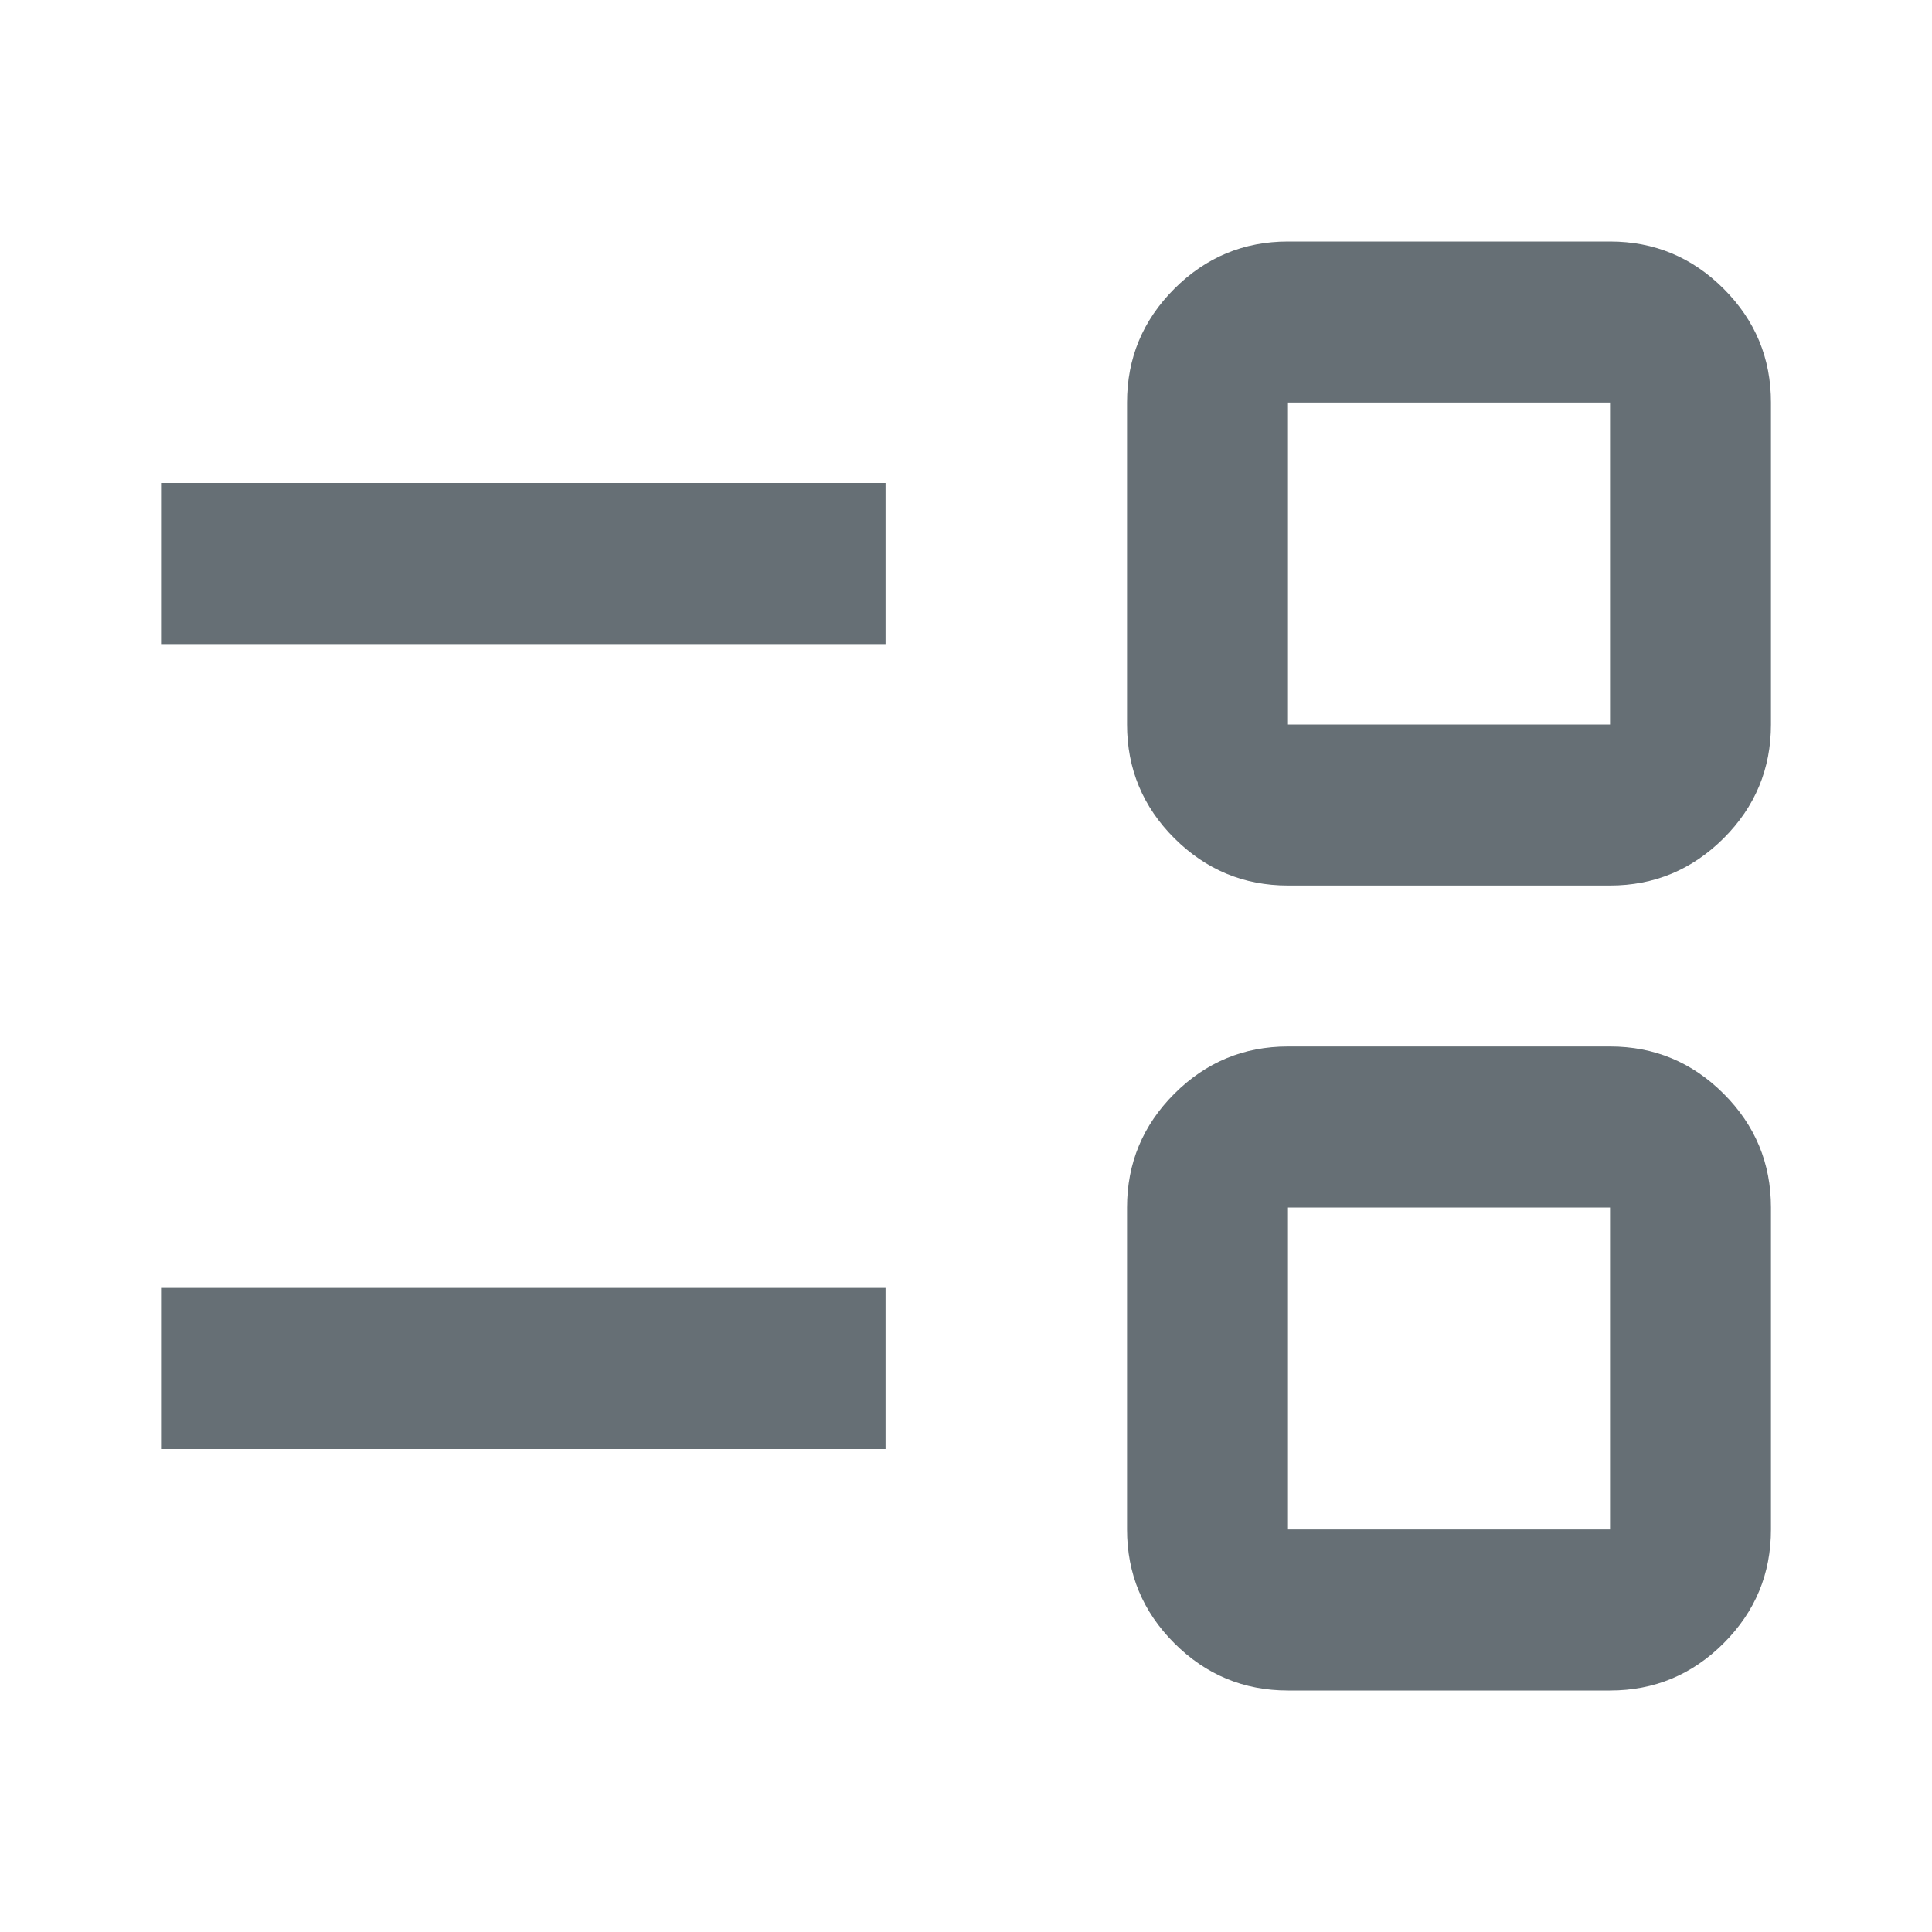
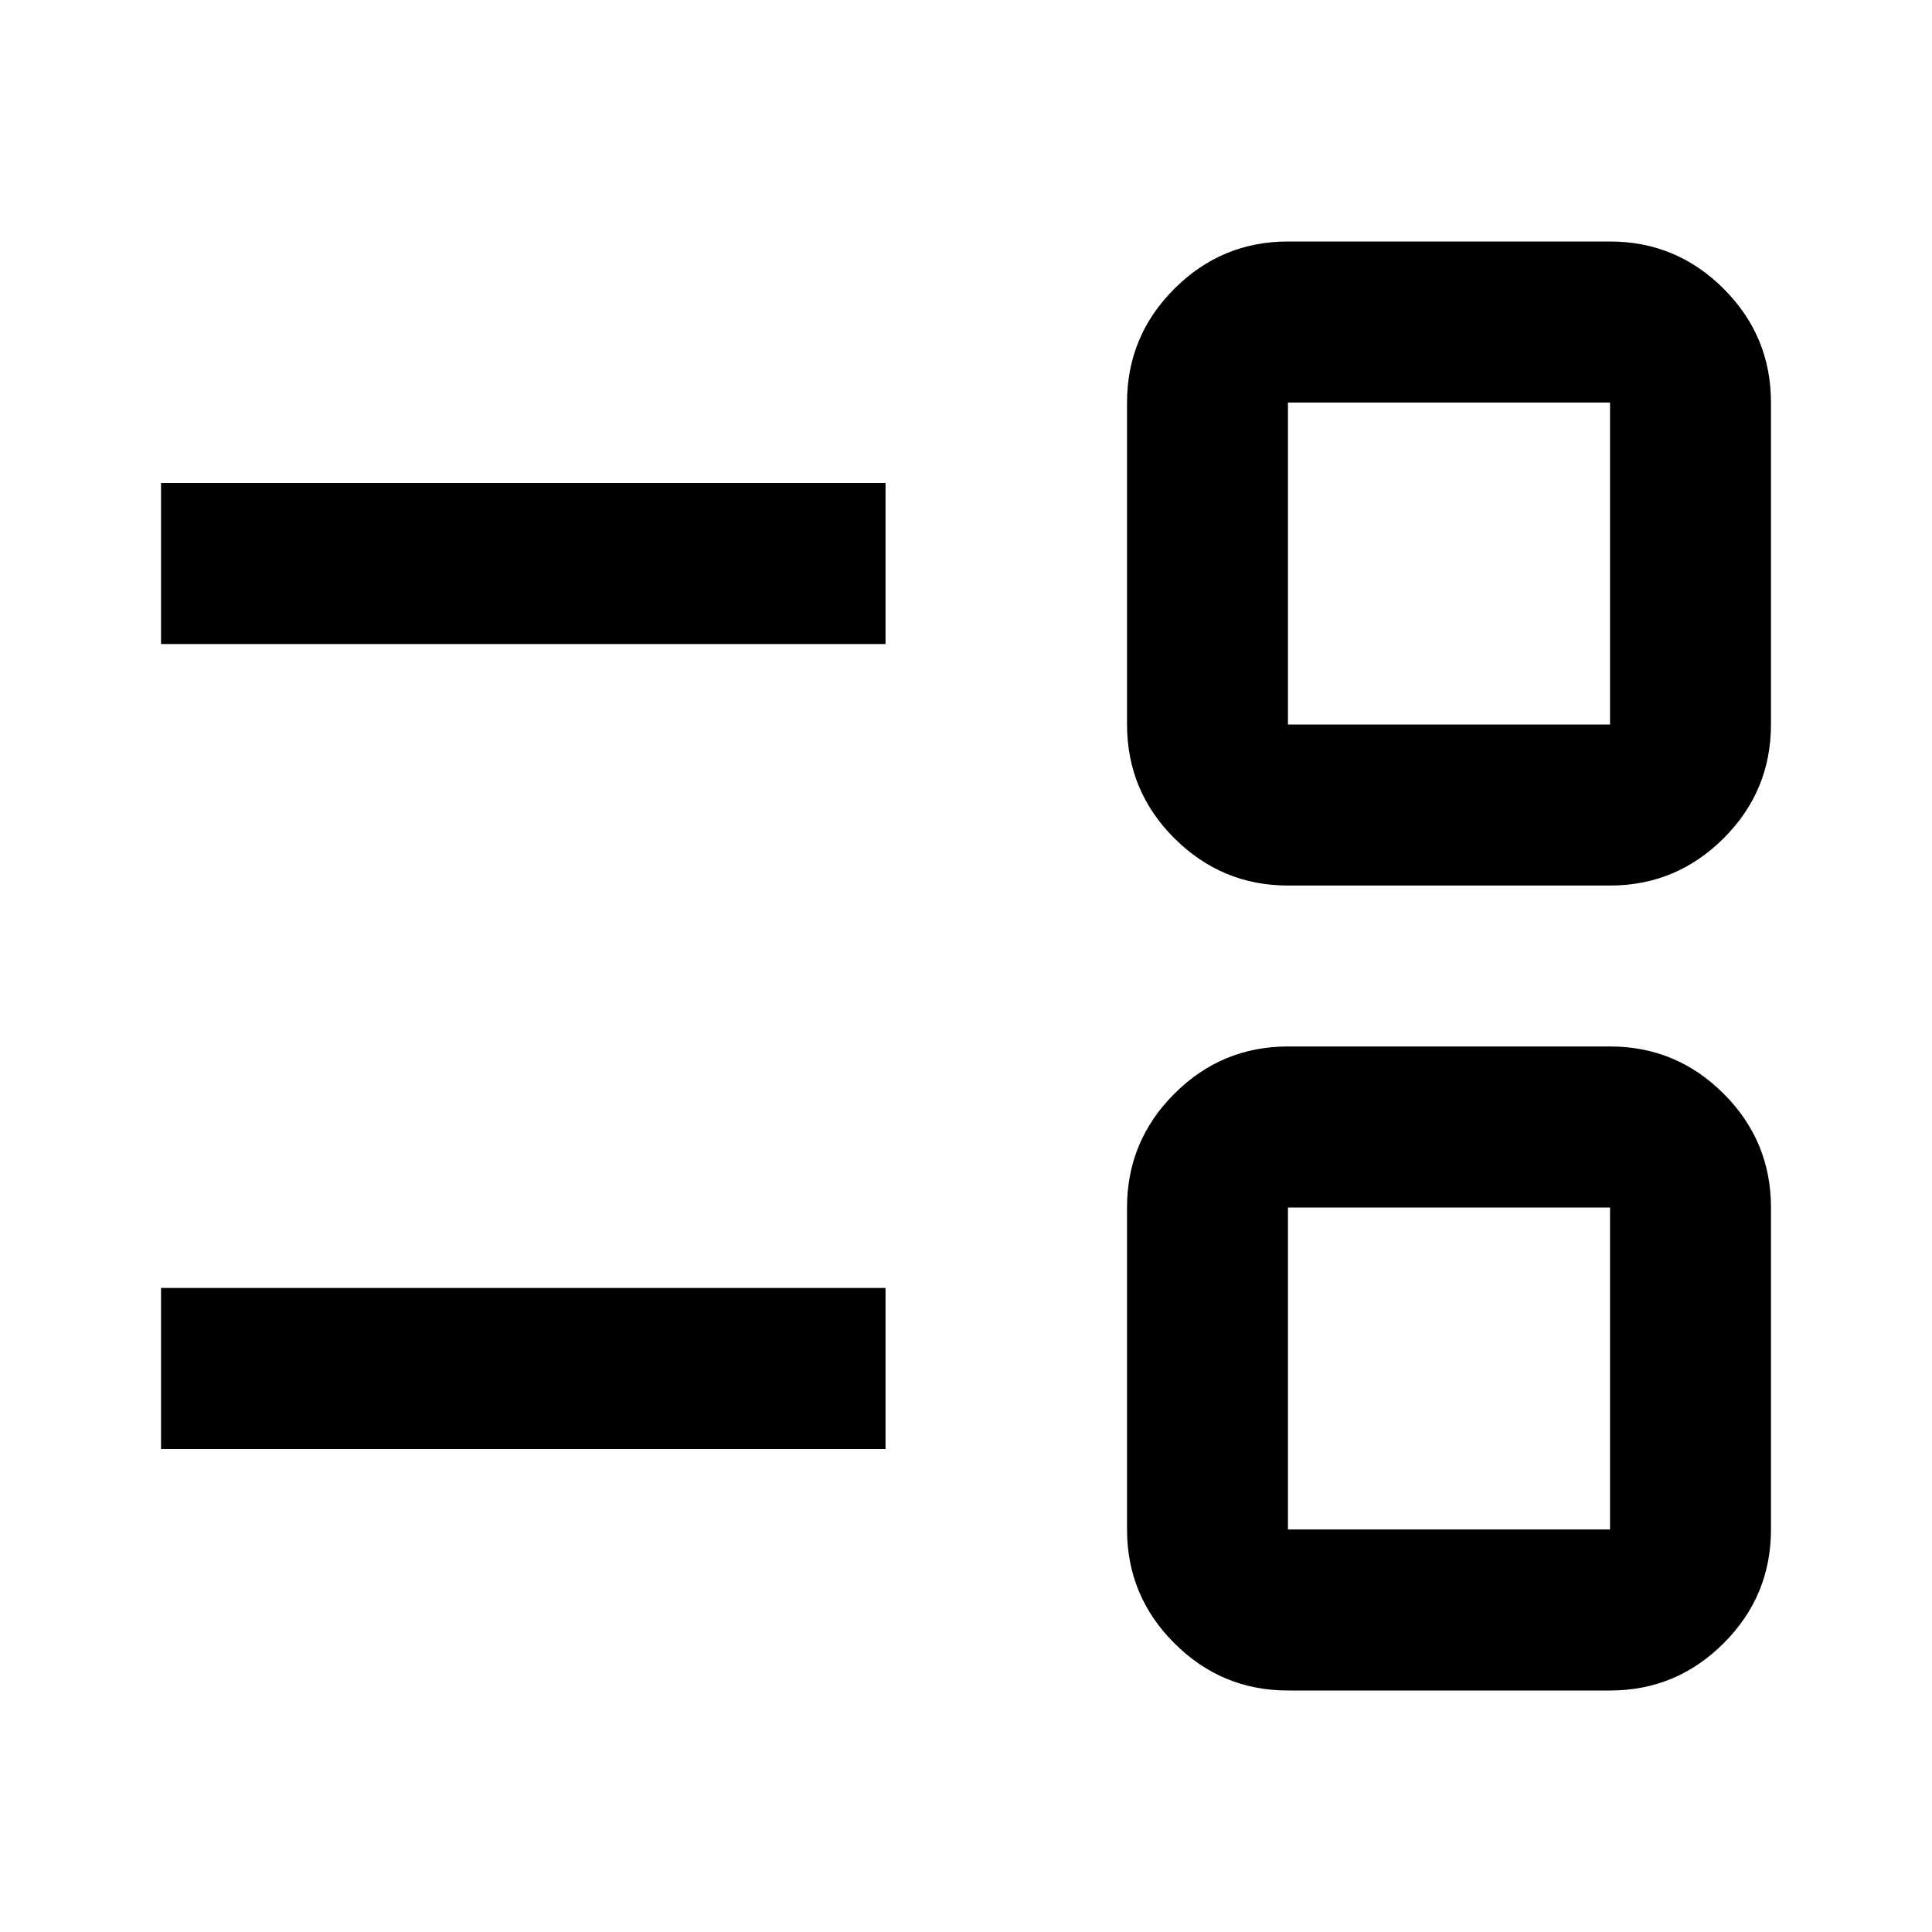
<svg xmlns="http://www.w3.org/2000/svg" width="20" height="20" viewBox="0 0 20 20" fill="none">
-   <path d="M13.333 17.5C12.875 17.5 12.483 17.337 12.156 17.01C11.83 16.684 11.667 16.292 11.667 15.833V12.5C11.667 12.042 11.83 11.649 12.156 11.323C12.483 10.996 12.875 10.833 13.333 10.833H16.667C17.125 10.833 17.517 10.996 17.844 11.323C18.17 11.649 18.333 12.042 18.333 12.5V15.833C18.333 16.292 18.17 16.684 17.844 17.01C17.517 17.337 17.125 17.5 16.667 17.5H13.333ZM13.333 15.833H16.667V12.5H13.333V15.833ZM1.667 15V13.333H9.167V15H1.667ZM13.333 9.167C12.875 9.167 12.483 9.003 12.156 8.677C11.83 8.351 11.667 7.958 11.667 7.5V4.167C11.667 3.708 11.83 3.316 12.156 2.99C12.483 2.663 12.875 2.5 13.333 2.5H16.667C17.125 2.5 17.517 2.663 17.844 2.99C18.17 3.316 18.333 3.708 18.333 4.167V7.5C18.333 7.958 18.17 8.351 17.844 8.677C17.517 9.003 17.125 9.167 16.667 9.167H13.333ZM13.333 7.5H16.667V4.167H13.333V7.5ZM1.667 6.667V5H9.167V6.667H1.667Z" fill="#00101A" fill-opacity="0.6" />
+   <path d="M13.333 17.5C12.875 17.5 12.483 17.337 12.156 17.01C11.83 16.684 11.667 16.292 11.667 15.833V12.5C11.667 12.042 11.83 11.649 12.156 11.323C12.483 10.996 12.875 10.833 13.333 10.833H16.667C17.125 10.833 17.517 10.996 17.844 11.323C18.17 11.649 18.333 12.042 18.333 12.5V15.833C18.333 16.292 18.17 16.684 17.844 17.01C17.517 17.337 17.125 17.5 16.667 17.5H13.333ZM13.333 15.833H16.667V12.5H13.333V15.833ZM1.667 15V13.333H9.167V15H1.667ZM13.333 9.167C12.875 9.167 12.483 9.003 12.156 8.677C11.83 8.351 11.667 7.958 11.667 7.5V4.167C11.667 3.708 11.83 3.316 12.156 2.99C12.483 2.663 12.875 2.5 13.333 2.5H16.667C17.125 2.5 17.517 2.663 17.844 2.99C18.17 3.316 18.333 3.708 18.333 4.167V7.5C18.333 7.958 18.17 8.351 17.844 8.677C17.517 9.003 17.125 9.167 16.667 9.167H13.333ZM13.333 7.5H16.667V4.167H13.333V7.5ZM1.667 6.667V5H9.167V6.667H1.667Z" fill="currentColor" />
</svg>
